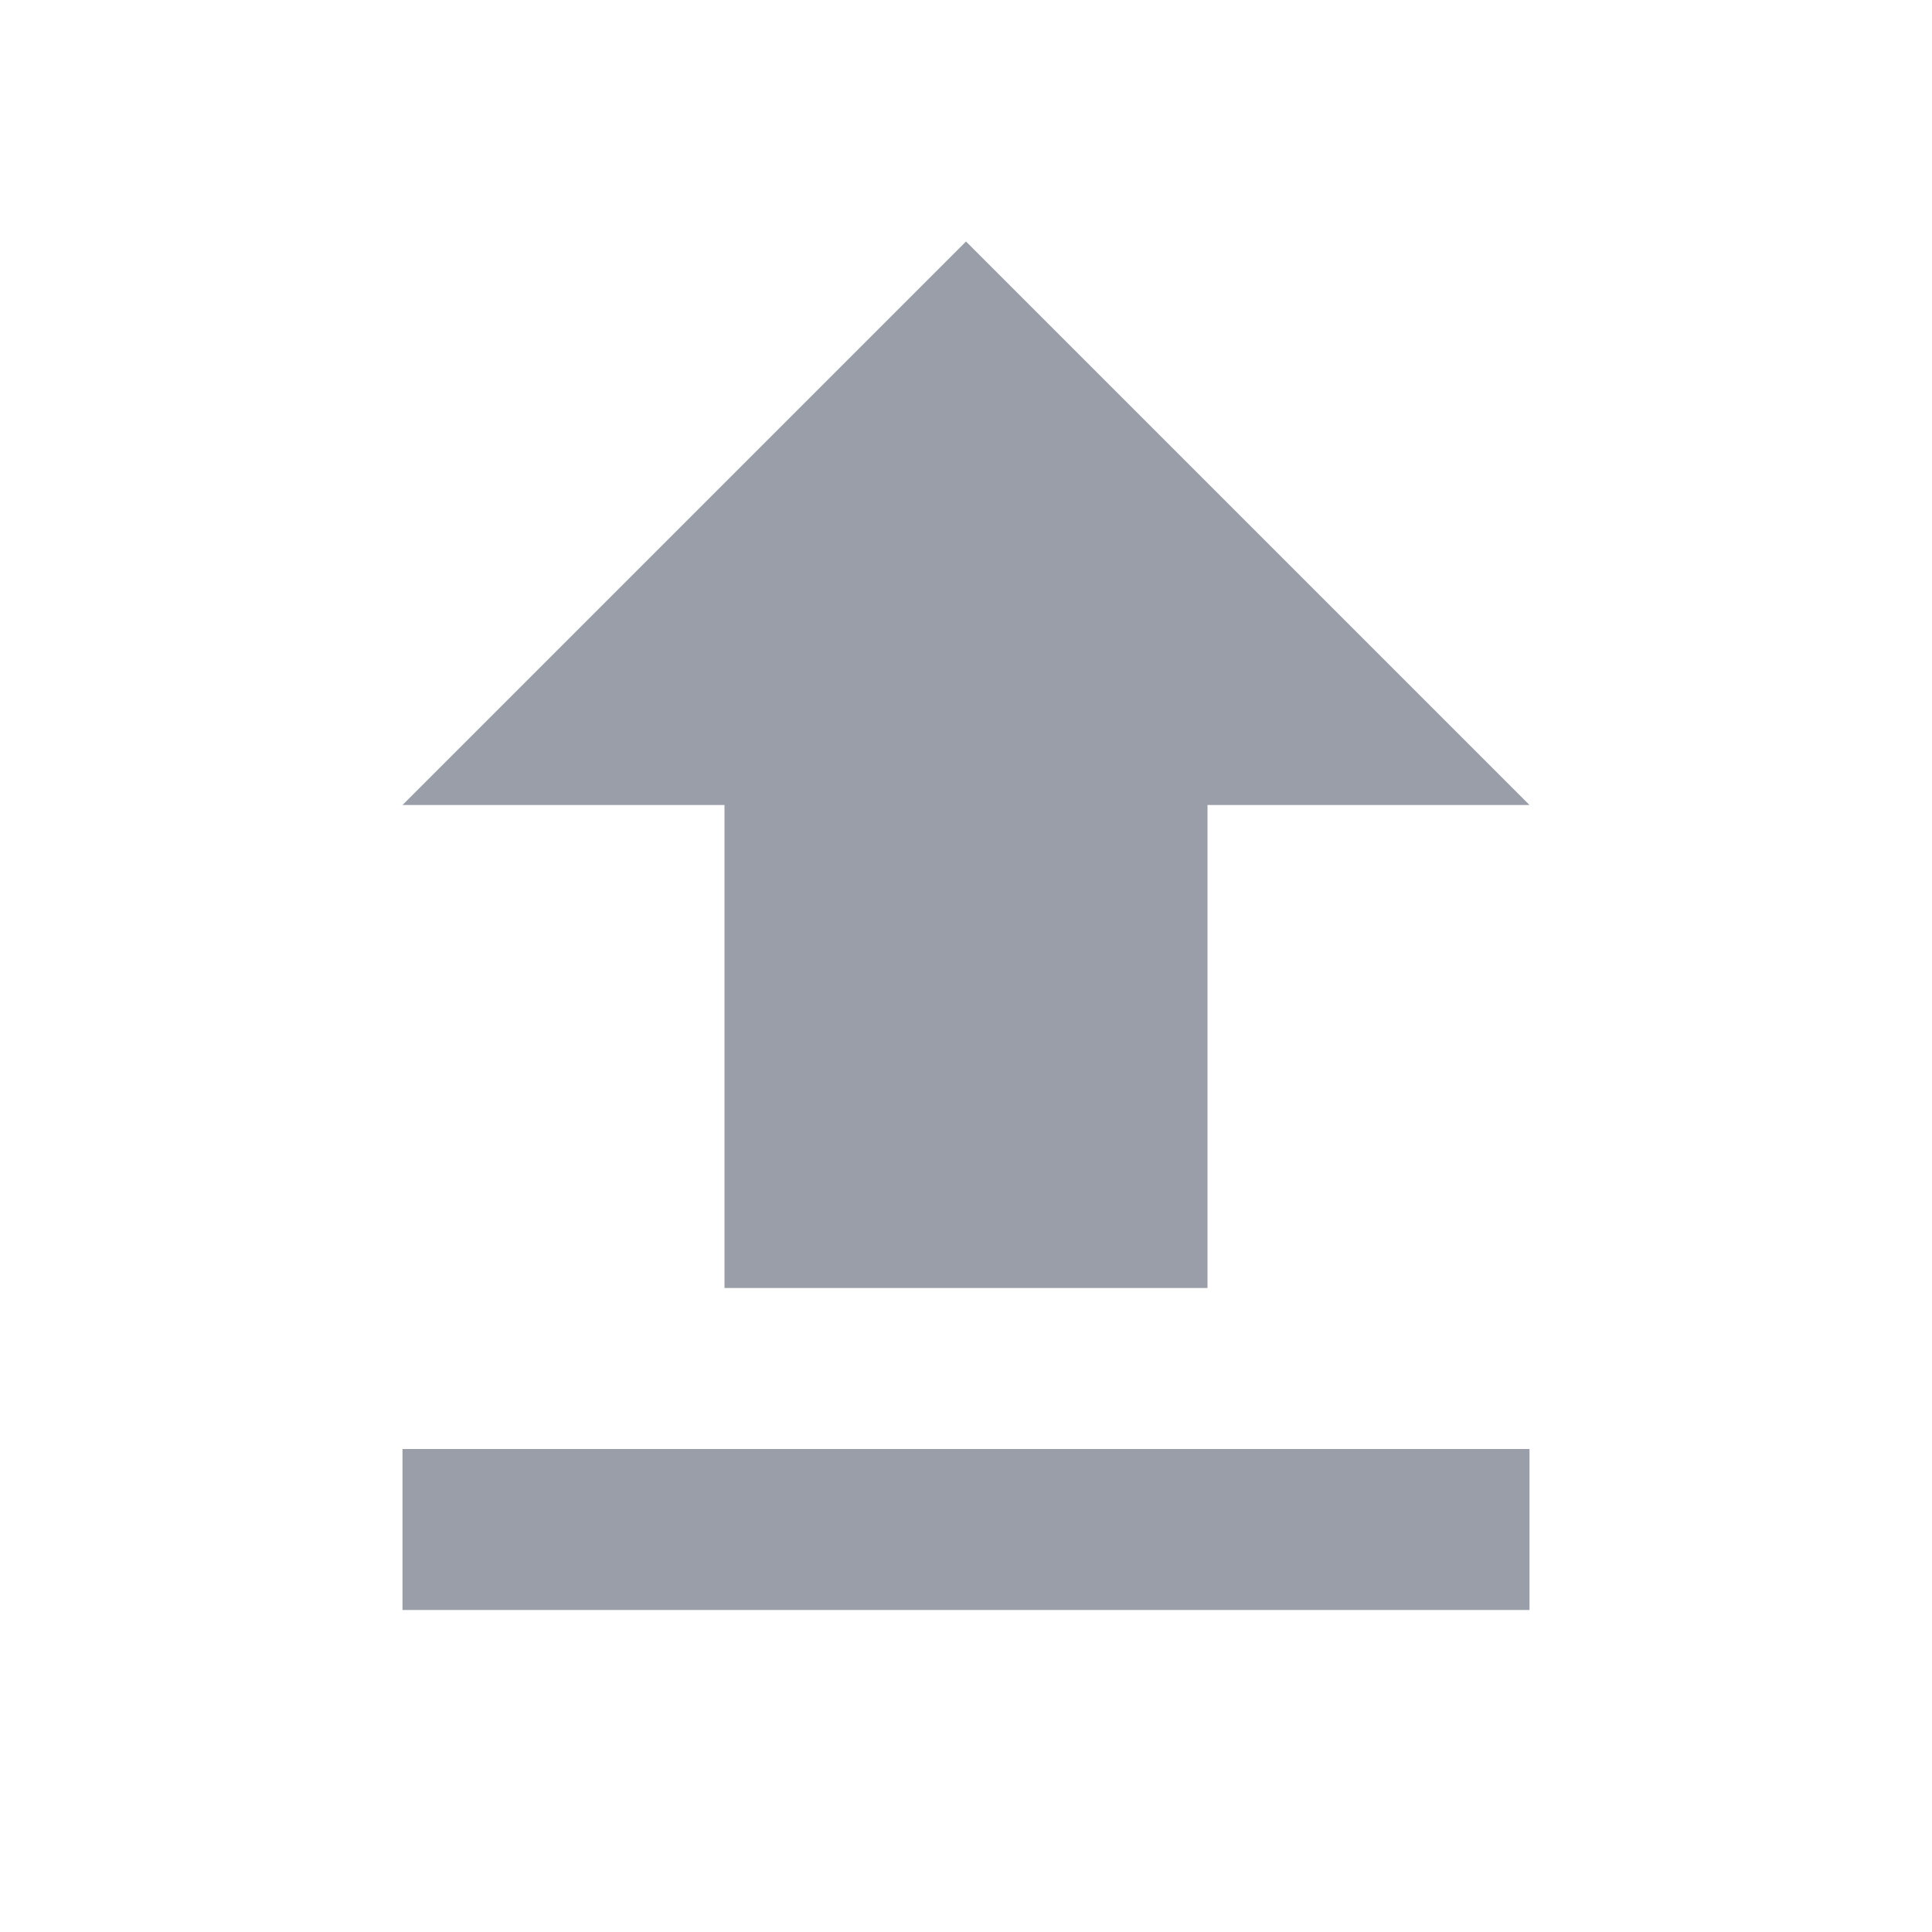
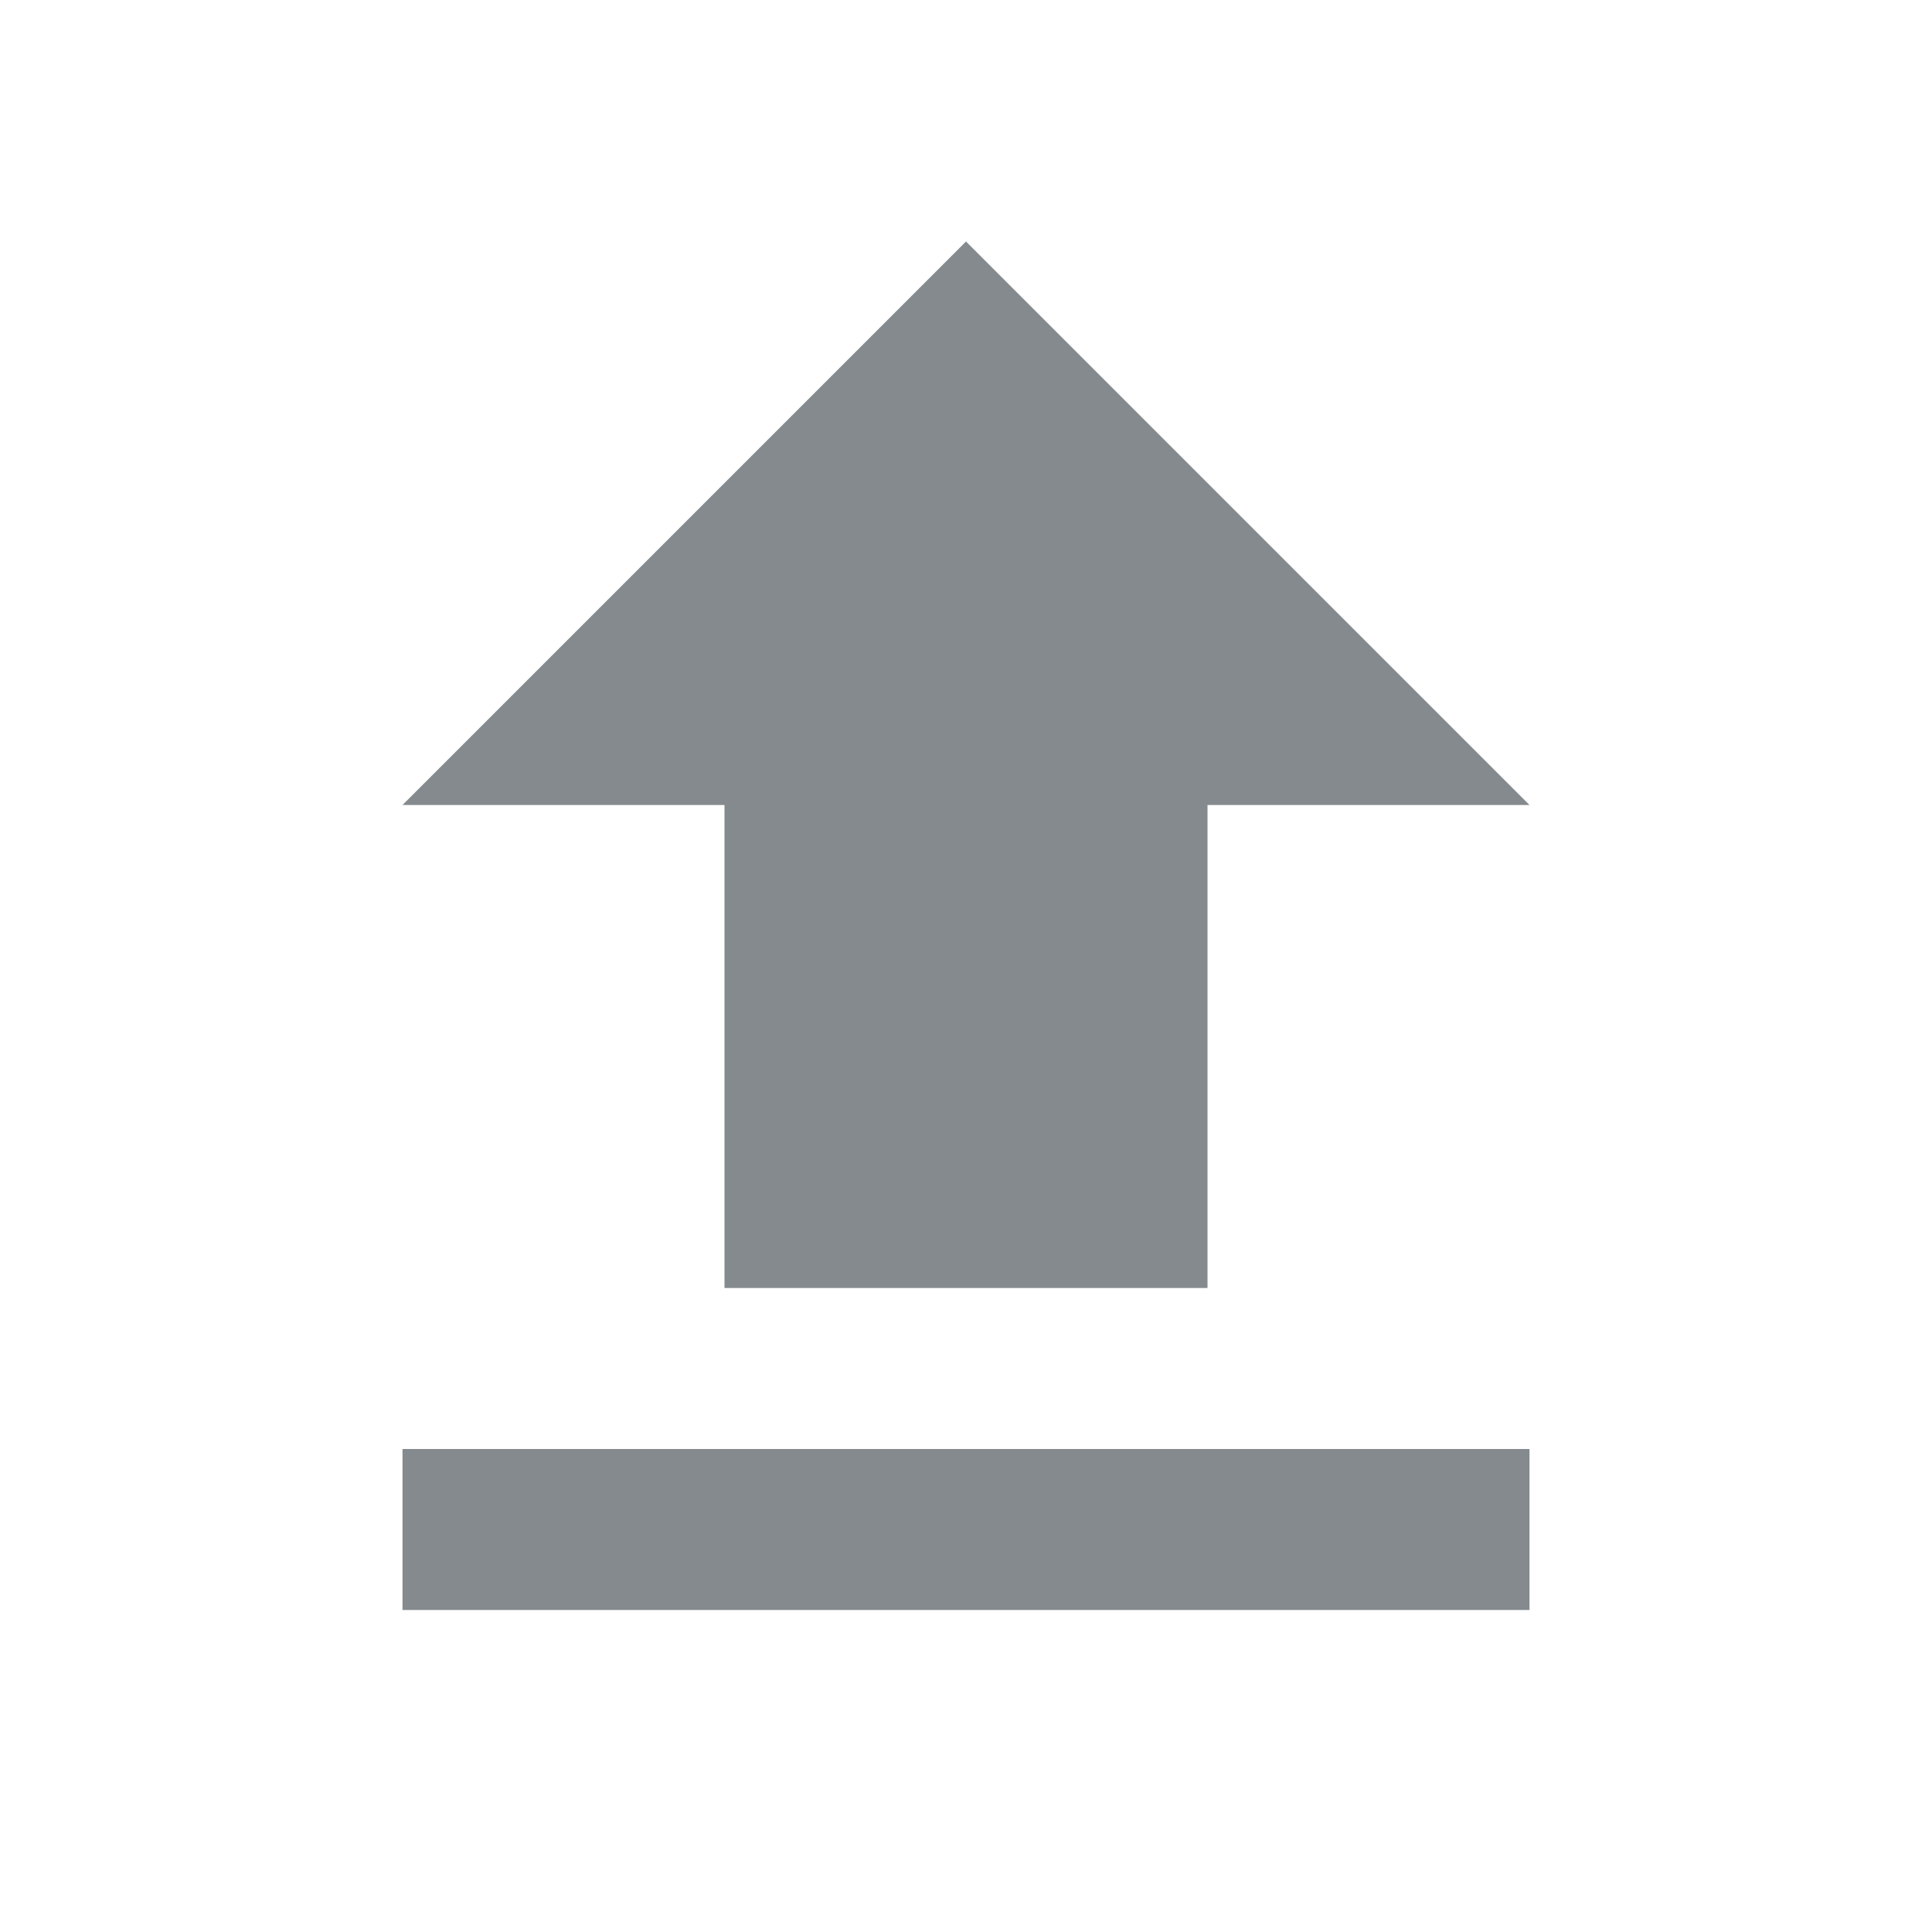
<svg xmlns="http://www.w3.org/2000/svg" version="1.1" width="24" height="24" style="">
  <rect id="backgroundrect" width="100%" height="100%" x="0" y="0" fill="none" stroke="none" />
  <g class="currentLayer" style="">
-     <path d="M9,16V10H5L12,3L19,10H15V16H9M5,20V18H19V20H5Z" id="svg_1" class="selected" fill="#9a9ea8" fill-opacity="1" />
+     <path d="M9,16V10H5L12,3L19,10H15V16H9M5,20V18H19V20H5Z" id="svg_1" class="selected" fill="#848A8E" fill-opacity="1" />
  </g>
</svg>
